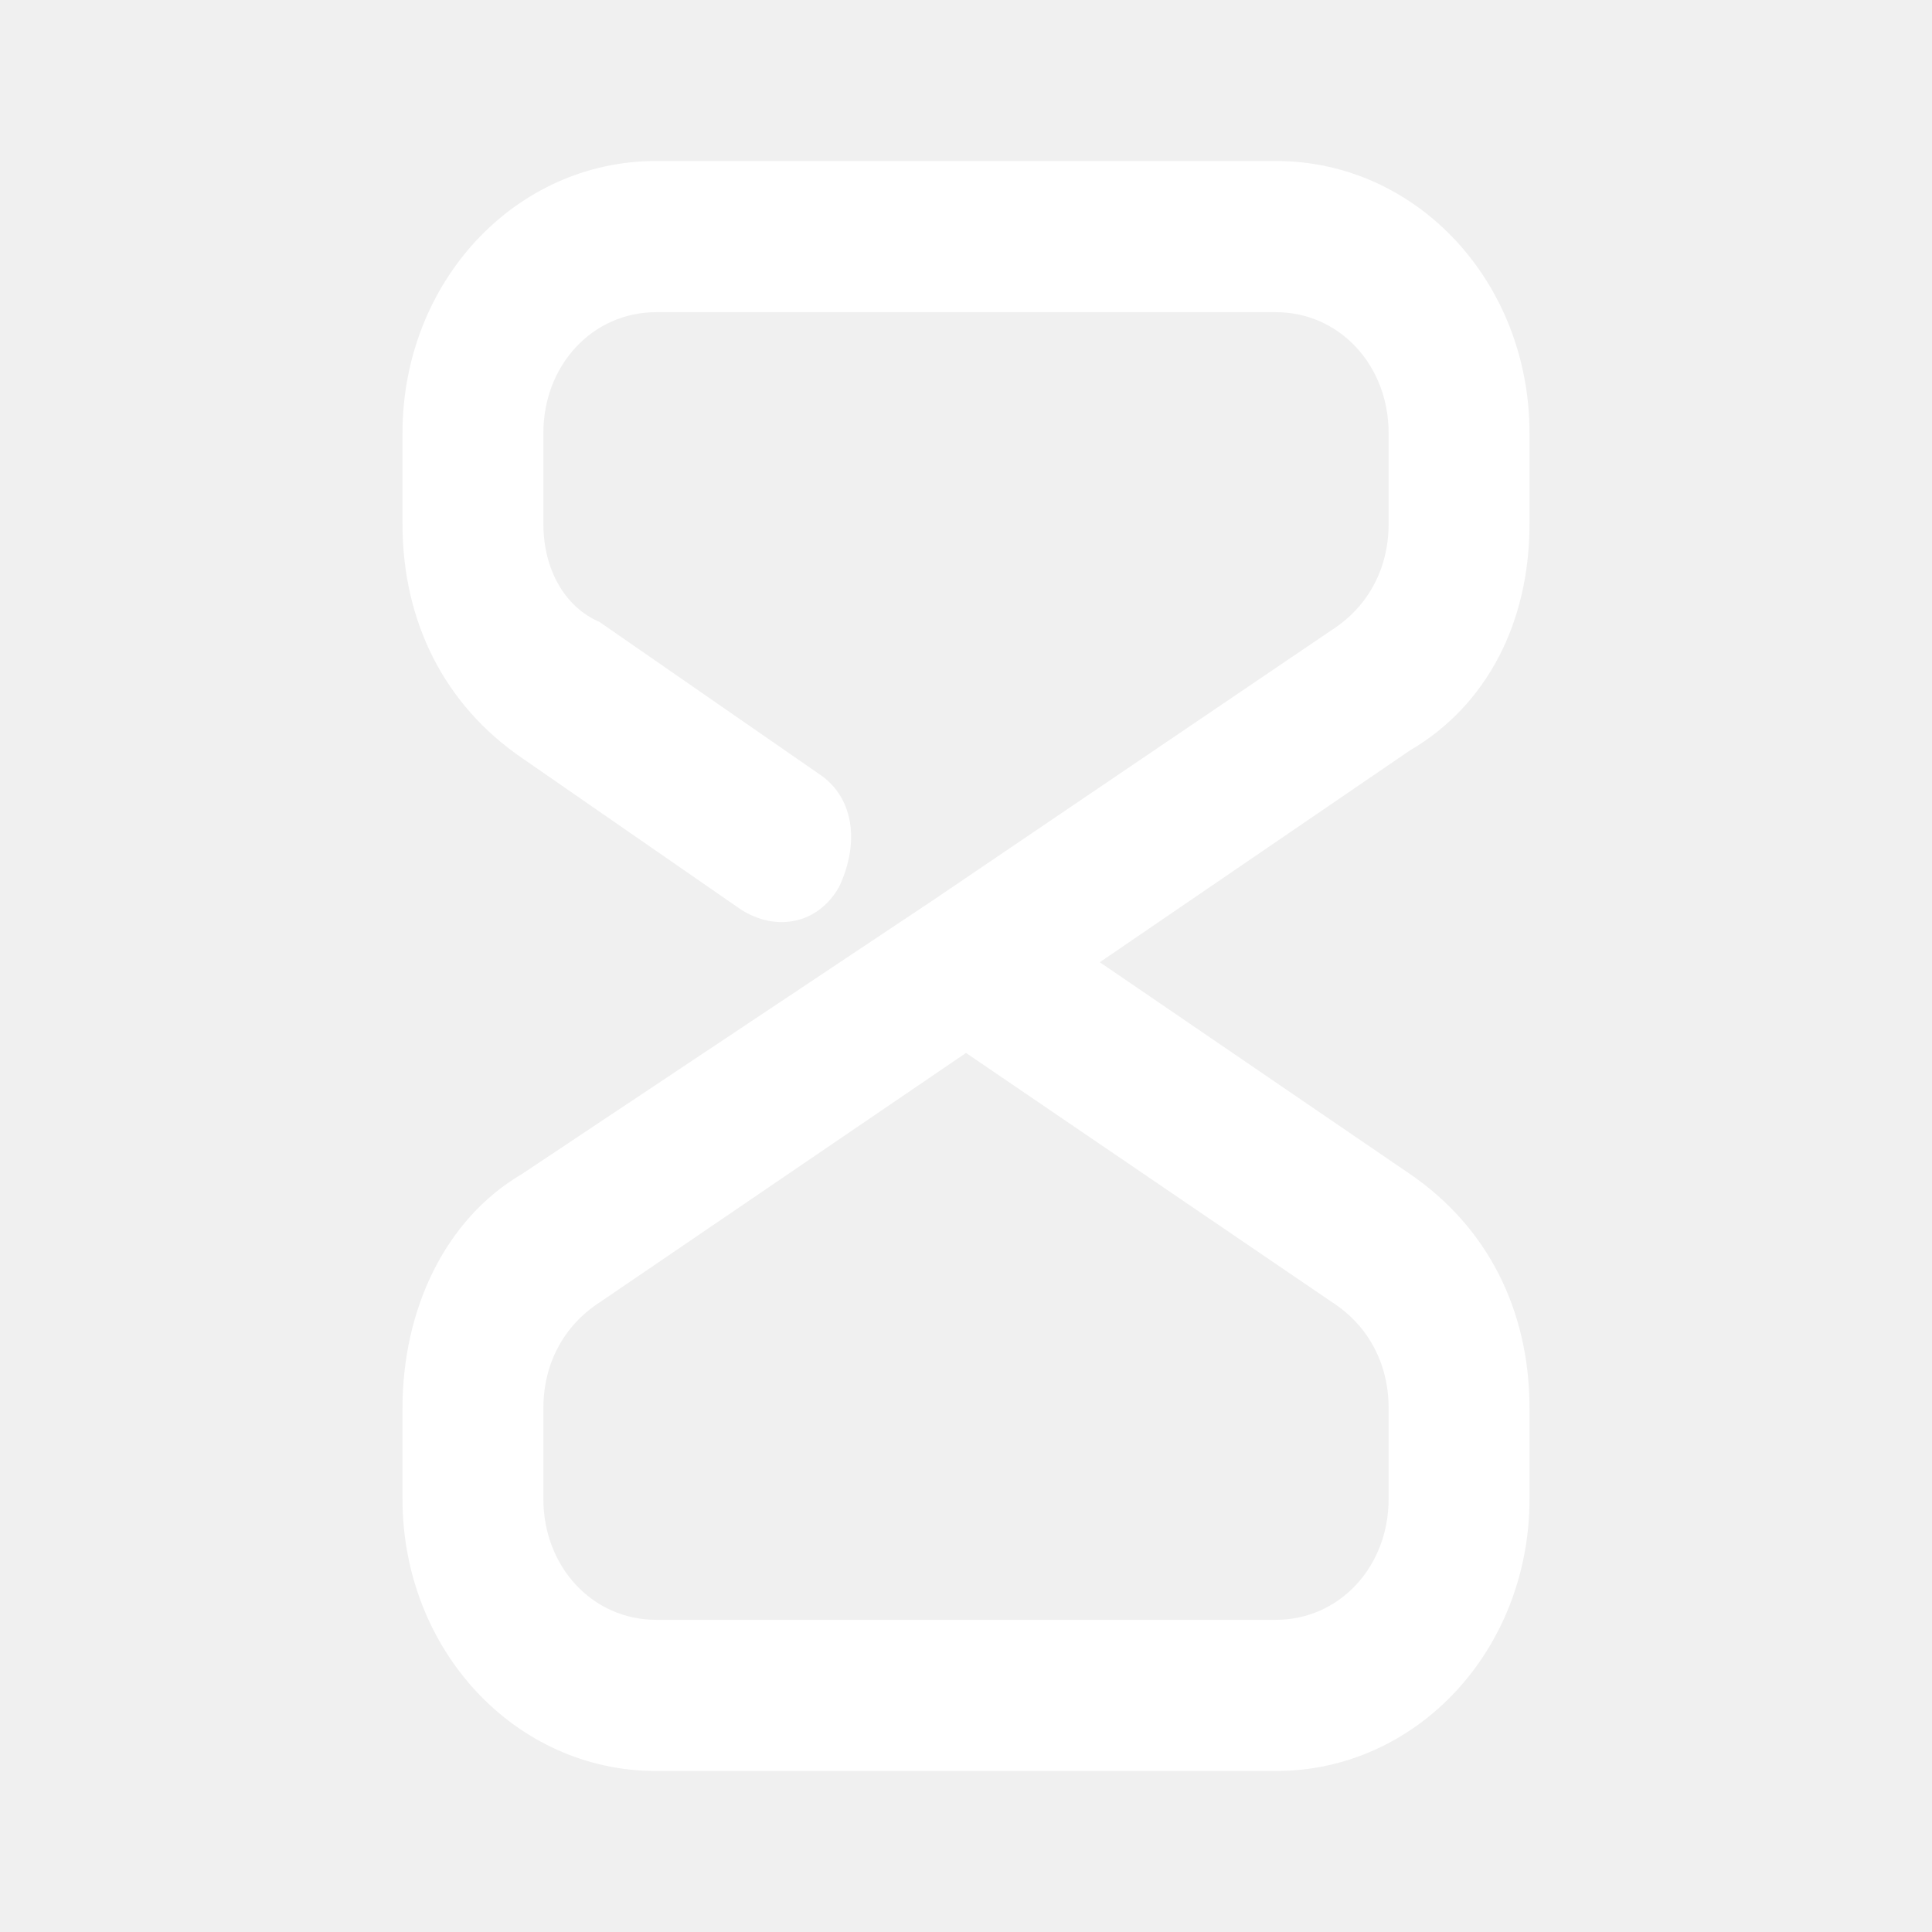
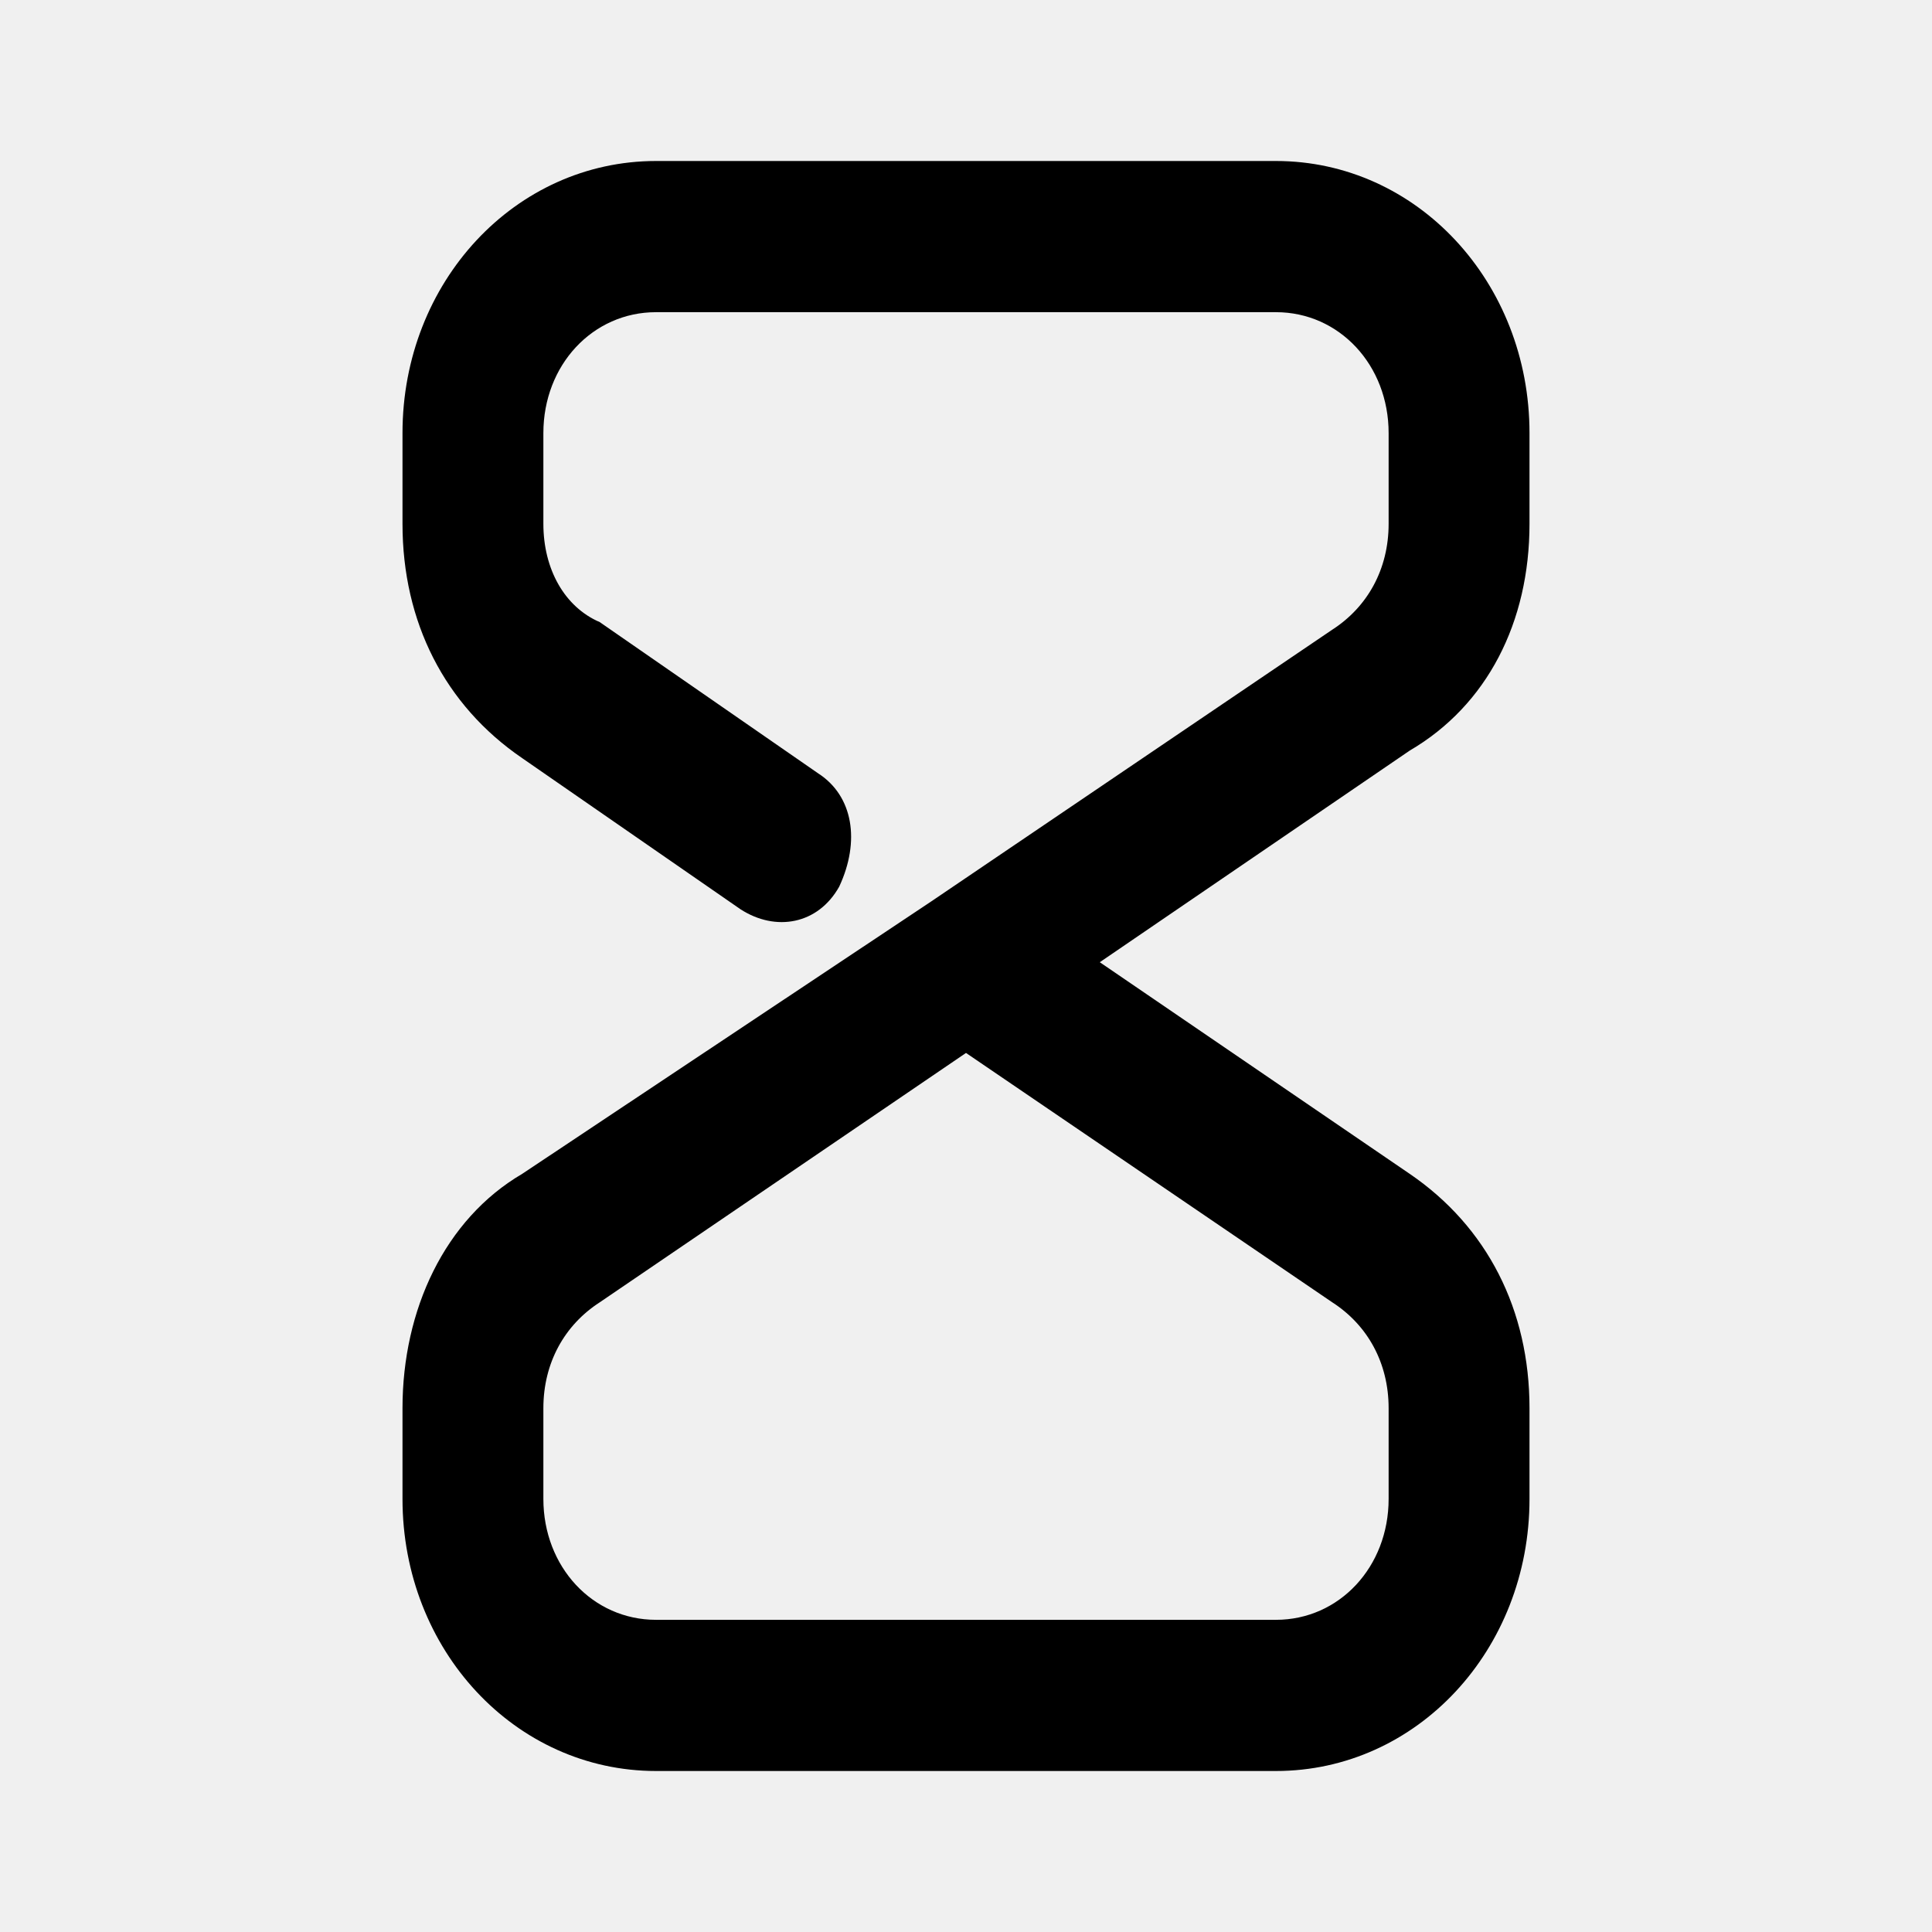
<svg xmlns="http://www.w3.org/2000/svg" width="24" height="24" viewBox="0 0 24 24" fill="none">
-   <path d="M19 6.507V5.38C19 3.502 17.6 2 15.85 2H8.15C6.4 2 5 3.502 5 5.38V6.507C5 7.728 5.525 8.761 6.487 9.418L9.2 11.296C9.637 11.578 10.162 11.484 10.425 11.014C10.688 10.451 10.6 9.887 10.162 9.606L7.45 7.728C7.013 7.54 6.75 7.07 6.75 6.507V5.38C6.75 4.535 7.362 3.878 8.15 3.878H15.85C16.637 3.878 17.25 4.535 17.25 5.38V6.507C17.25 7.07 16.988 7.54 16.55 7.822L11.562 11.202L6.487 14.582C5.525 15.146 5 16.272 5 17.493V18.62C5 20.498 6.4 22 8.15 22H15.85C17.6 22 19 20.498 19 18.62V17.493C19 16.272 18.475 15.239 17.512 14.582L13.662 11.953L17.512 9.324C18.475 8.761 19 7.728 19 6.507ZM17.25 17.493V18.62C17.25 19.465 16.637 20.122 15.85 20.122H8.15C7.362 20.122 6.75 19.465 6.75 18.62V17.493C6.75 16.93 7.013 16.46 7.45 16.178L12 13.08L16.55 16.178C16.988 16.46 17.25 16.93 17.25 17.493Z" fill="white" />
+   <path d="M19 6.507V5.38C19 3.502 17.6 2 15.85 2H8.15C6.4 2 5 3.502 5 5.38V6.507C5 7.728 5.525 8.761 6.487 9.418L9.2 11.296C9.637 11.578 10.162 11.484 10.425 11.014C10.688 10.451 10.6 9.887 10.162 9.606L7.45 7.728C7.013 7.54 6.75 7.07 6.75 6.507V5.38C6.75 4.535 7.362 3.878 8.15 3.878H15.85C16.637 3.878 17.25 4.535 17.25 5.38V6.507C17.25 7.07 16.988 7.54 16.55 7.822L11.562 11.202L6.487 14.582C5.525 15.146 5 16.272 5 17.493V18.62C5 20.498 6.4 22 8.15 22H15.85C17.6 22 19 20.498 19 18.62V17.493C19 16.272 18.475 15.239 17.512 14.582L13.662 11.953L17.512 9.324C18.475 8.761 19 7.728 19 6.507ZM17.25 17.493V18.62C17.25 19.465 16.637 20.122 15.85 20.122H8.15C7.362 20.122 6.75 19.465 6.75 18.62V17.493C6.75 16.93 7.013 16.46 7.45 16.178L12 13.08L16.55 16.178C16.988 16.46 17.25 16.93 17.25 17.493Z" fill="black" />
</svg>
